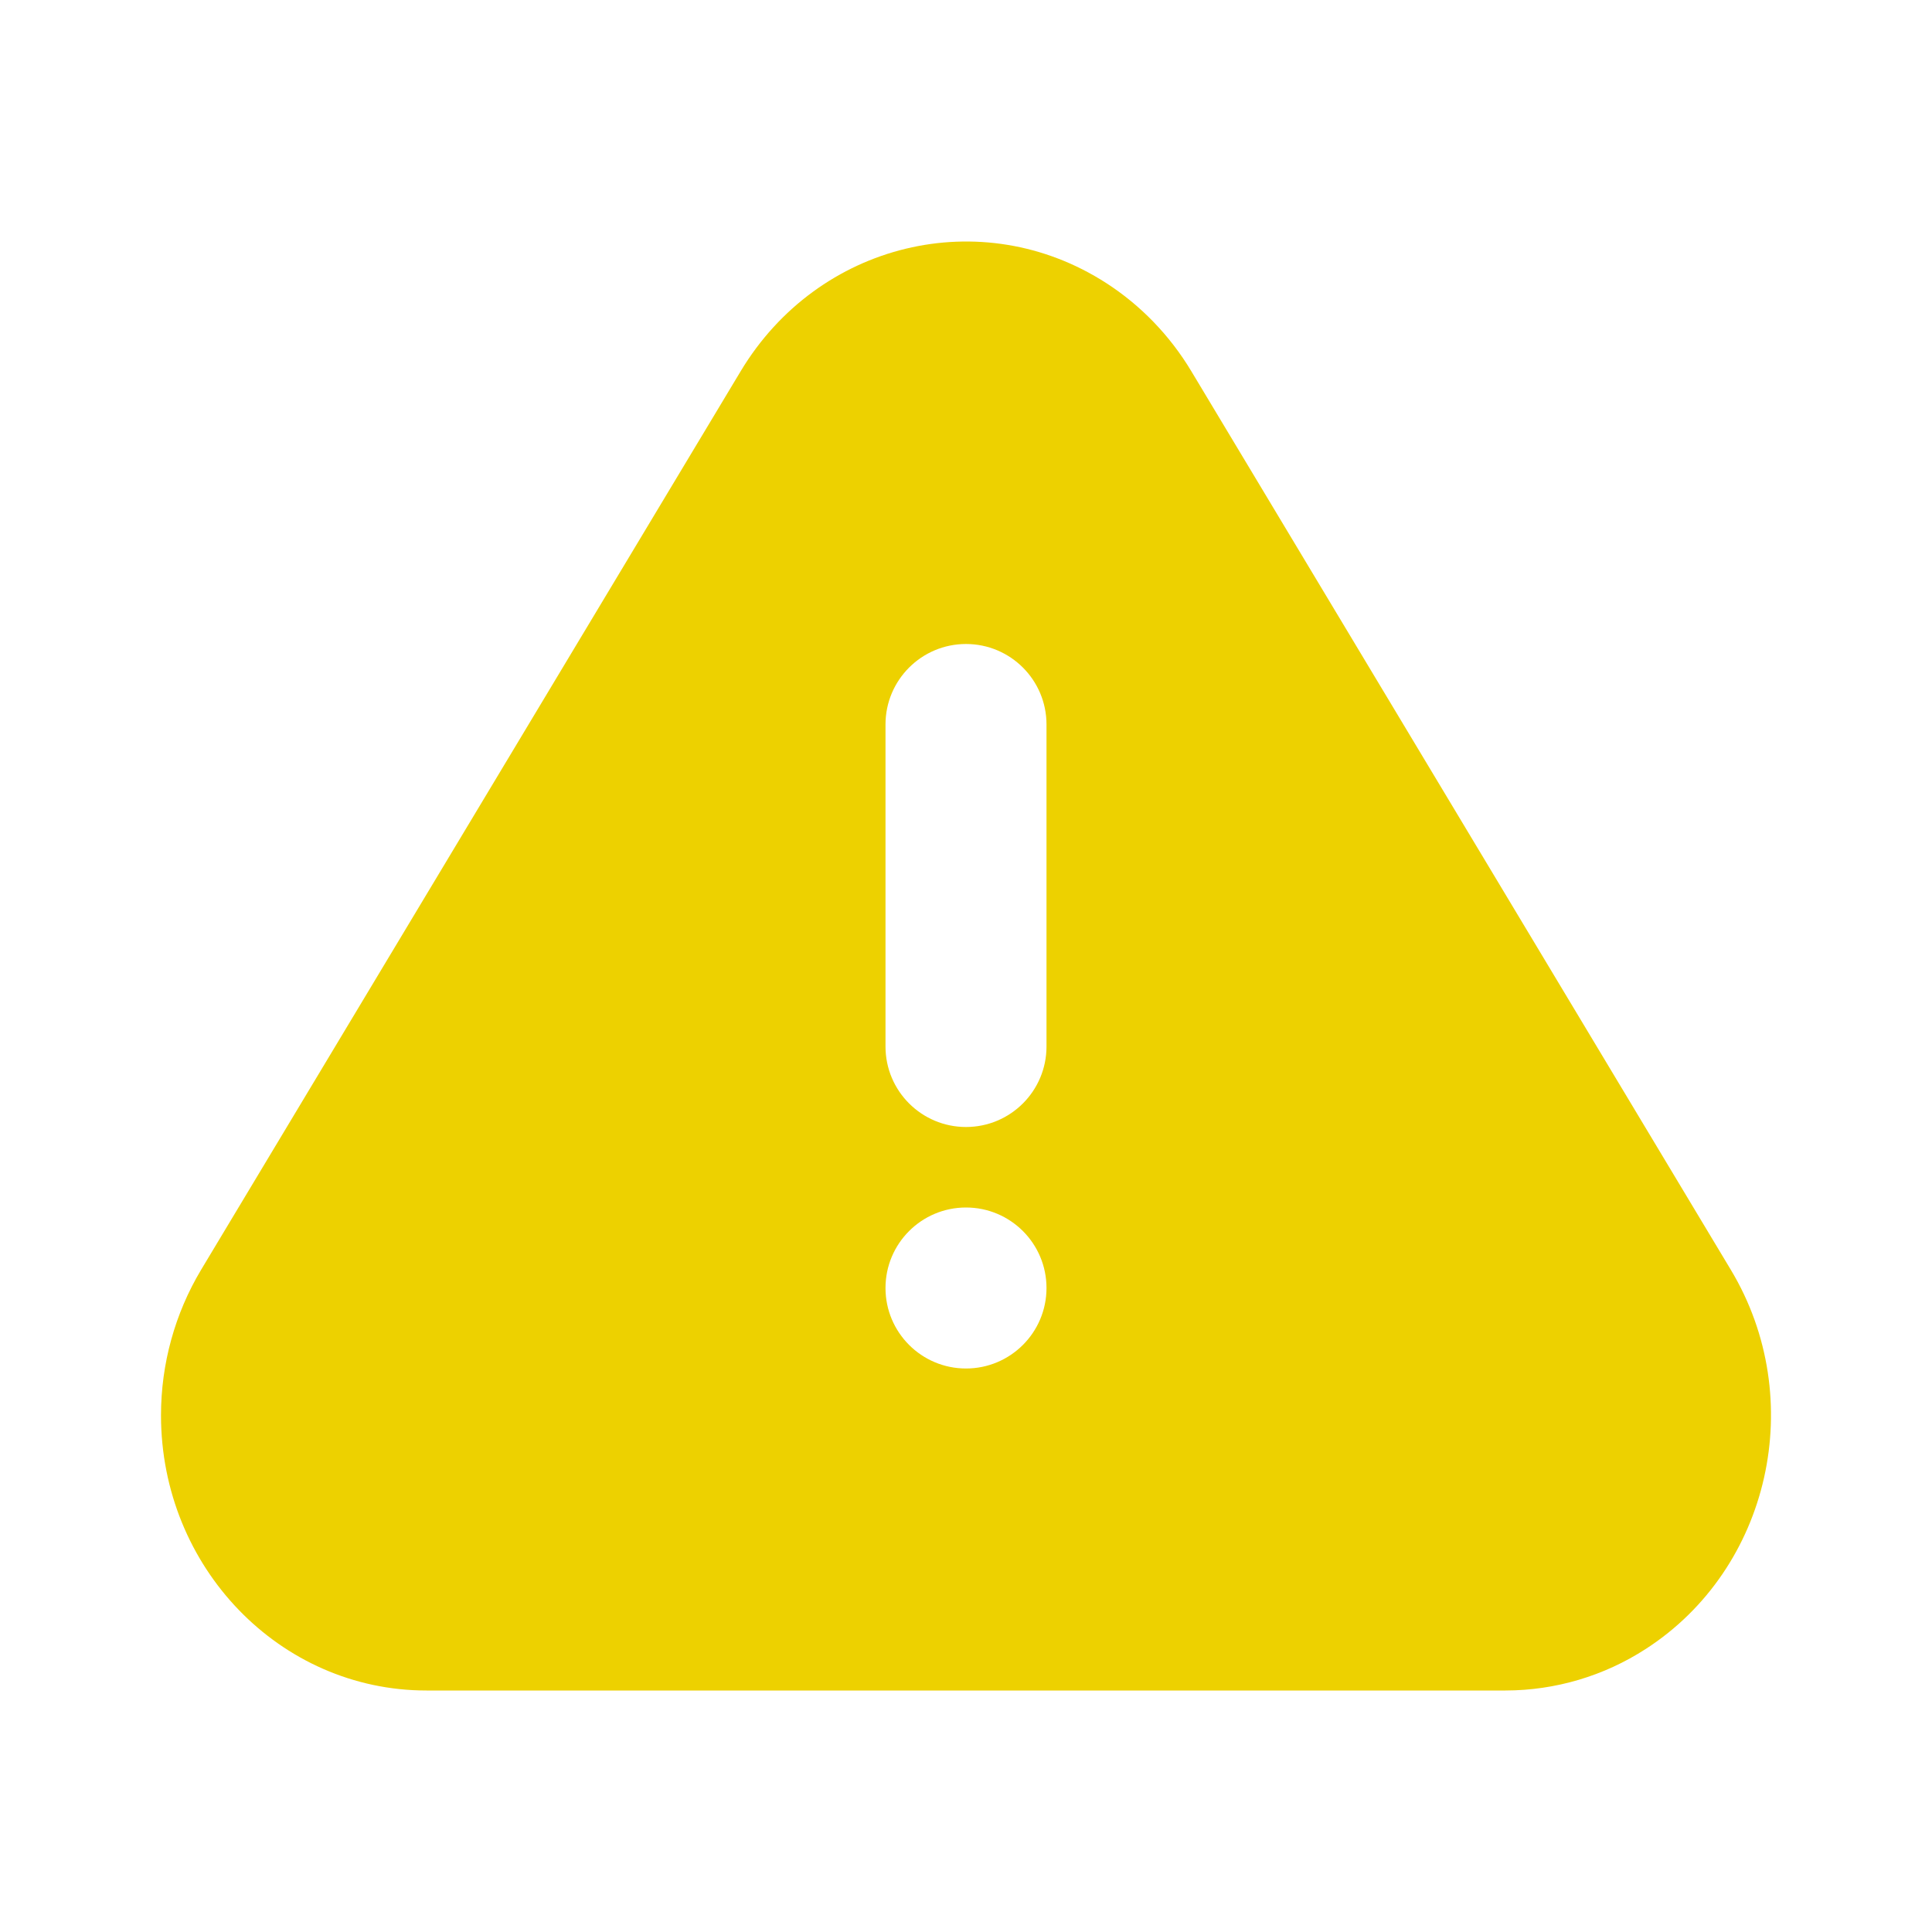
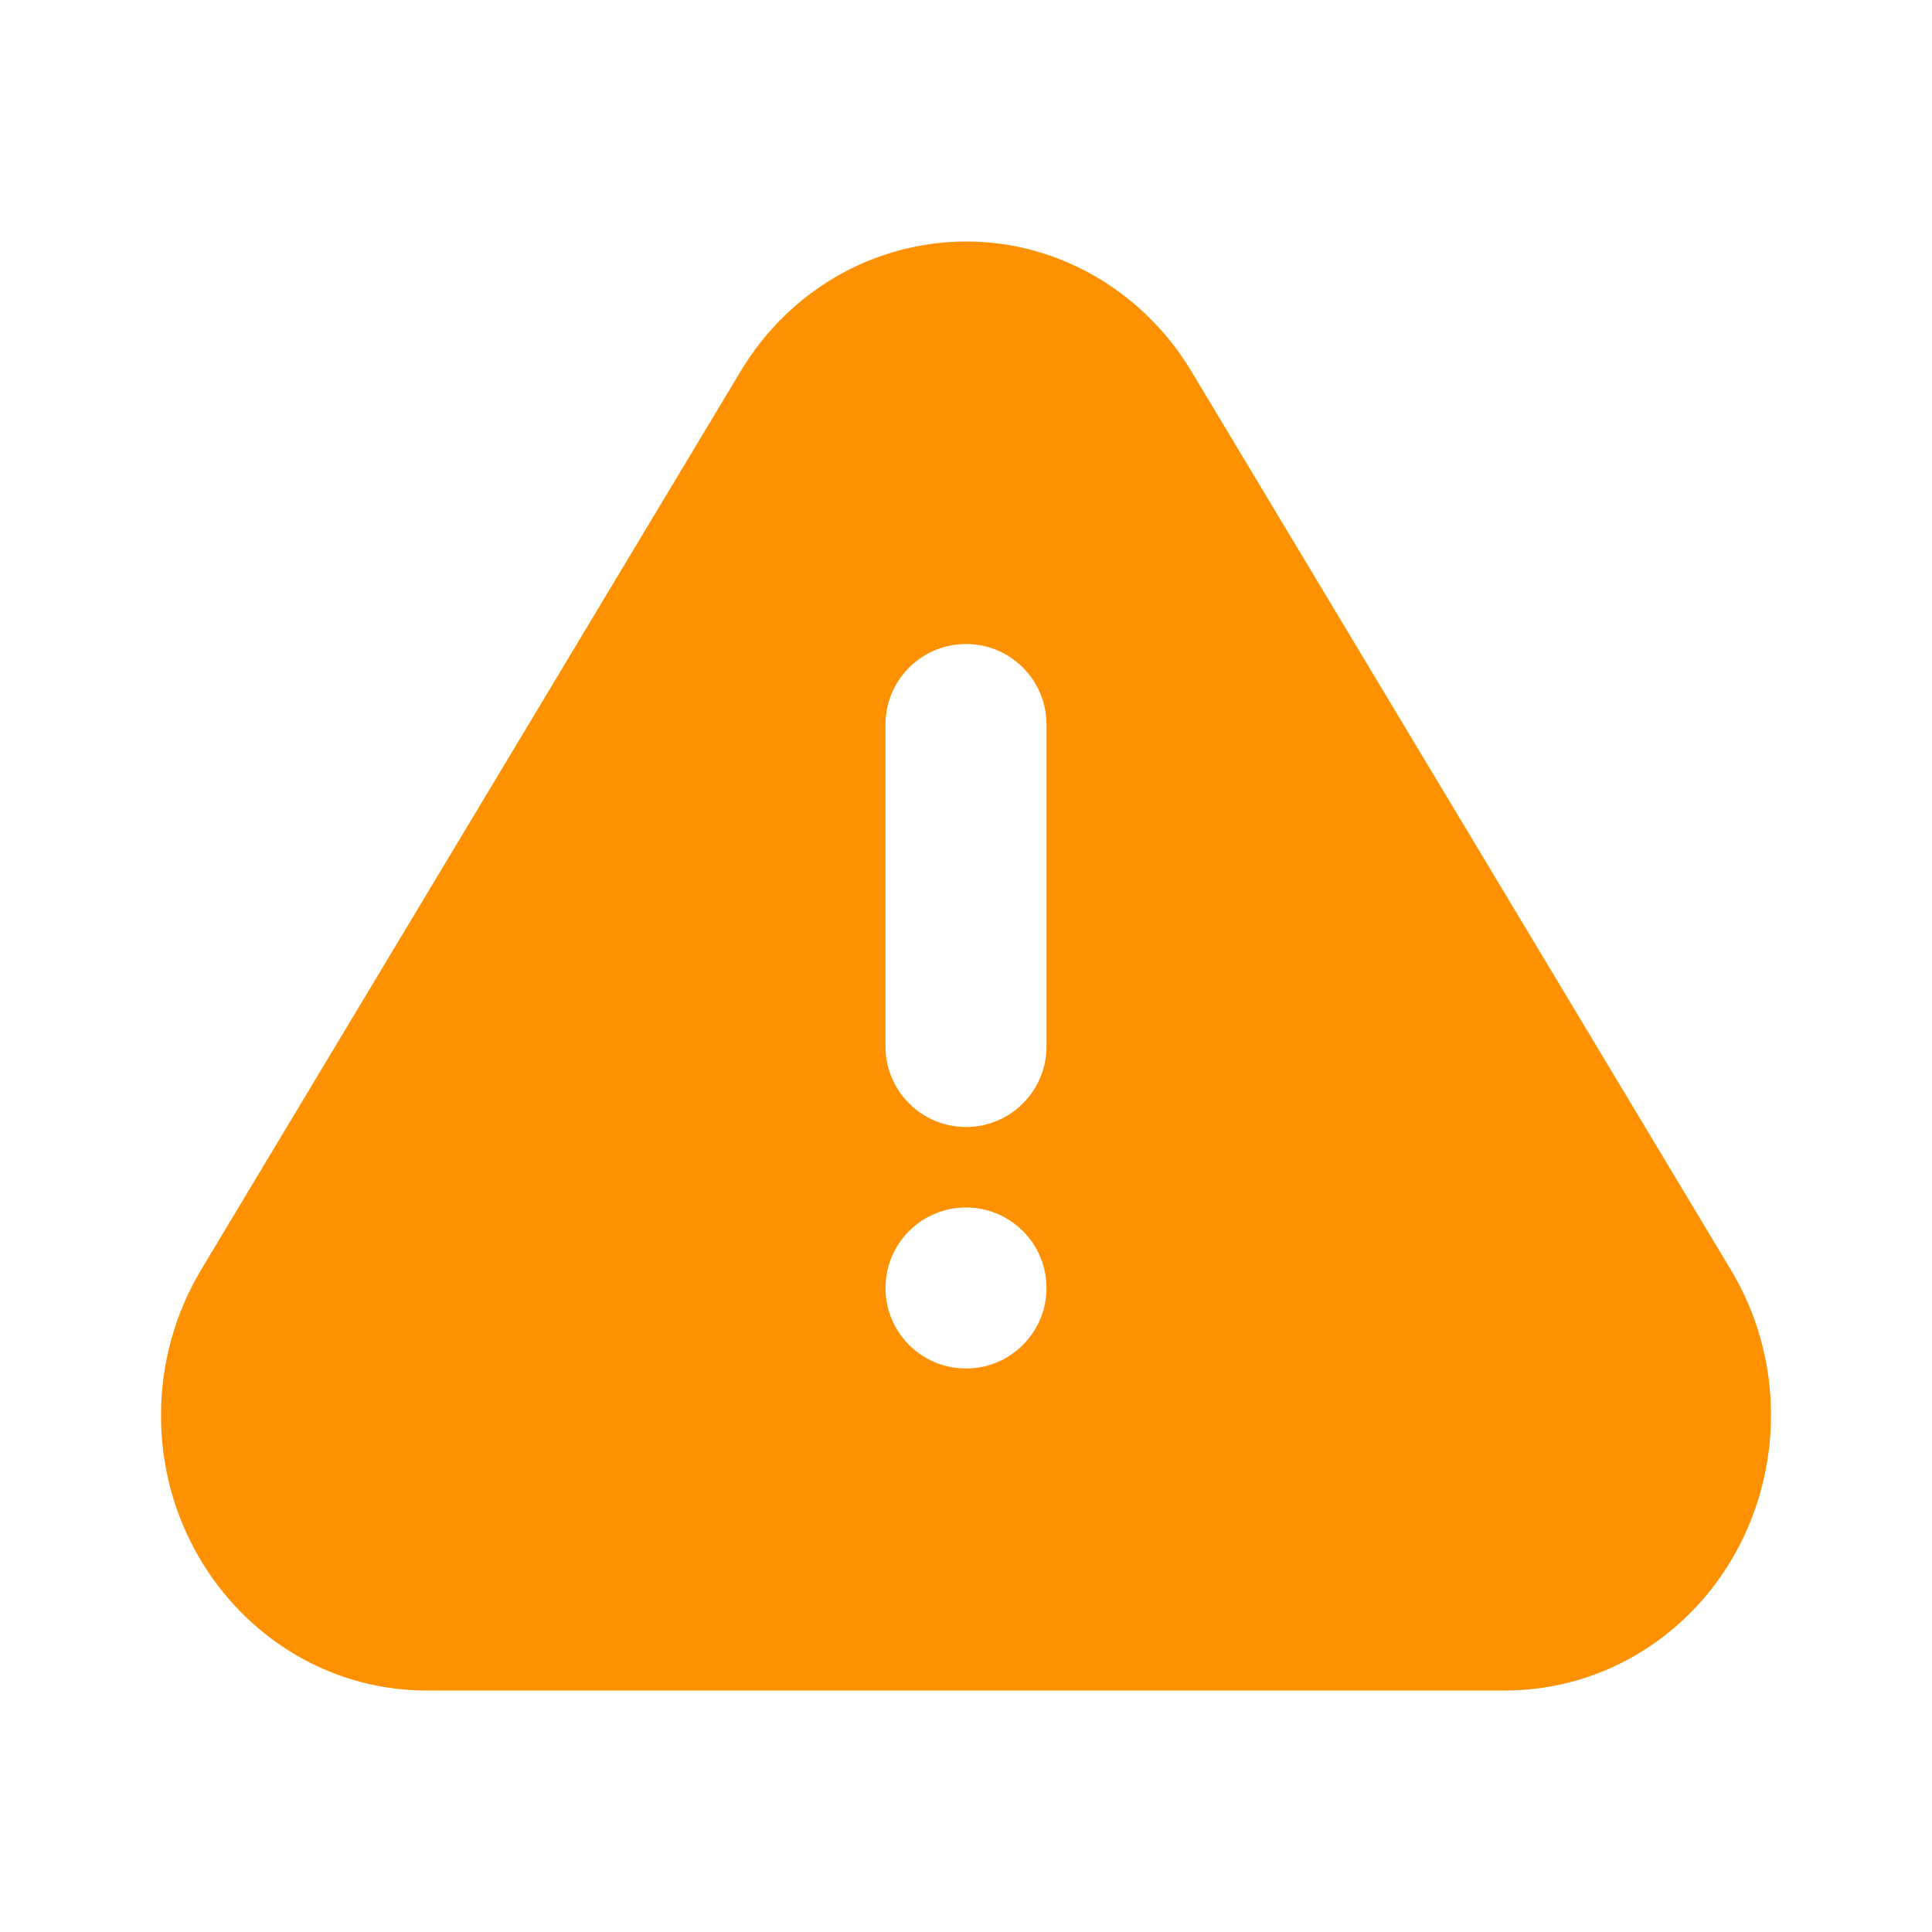
- <svg xmlns="http://www.w3.org/2000/svg" width="1em" height="1em" viewBox="-2 -3 24 24">
-   <path fill="#edd100" d="m12.8 1.613l6.701 11.161c.963 1.603.49 3.712-1.057 4.71a3.213 3.213 0 0 1-1.743.516H3.298C1.477 18 0 16.47 0 14.581c0-.639.173-1.264.498-1.807L7.2 1.613C8.162.01 10.196-.481 11.743.517c.428.276.79.651 1.057 1.096M10 14a1 1 0 1 0 0-2a1 1 0 0 0 0 2m0-9a1 1 0 0 0-1 1v4a1 1 0 0 0 2 0V6a1 1 0 0 0-1-1" />
+ <svg xmlns="http://www.w3.org/2000/svg" width="24" height="24" viewBox="-2 -3 24 24">
+   <path fill="#fe9101" d="m12.8 1.613l6.701 11.161c.963 1.603.49 3.712-1.057 4.71a3.213 3.213 0 0 1-1.743.516H3.298C1.477 18 0 16.47 0 14.581c0-.639.173-1.264.498-1.807L7.2 1.613C8.162.01 10.196-.481 11.743.517c.428.276.79.651 1.057 1.096M10 14a1 1 0 1 0 0-2a1 1 0 0 0 0 2m0-9a1 1 0 0 0-1 1v4a1 1 0 0 0 2 0V6a1 1 0 0 0-1-1" />
</svg>
